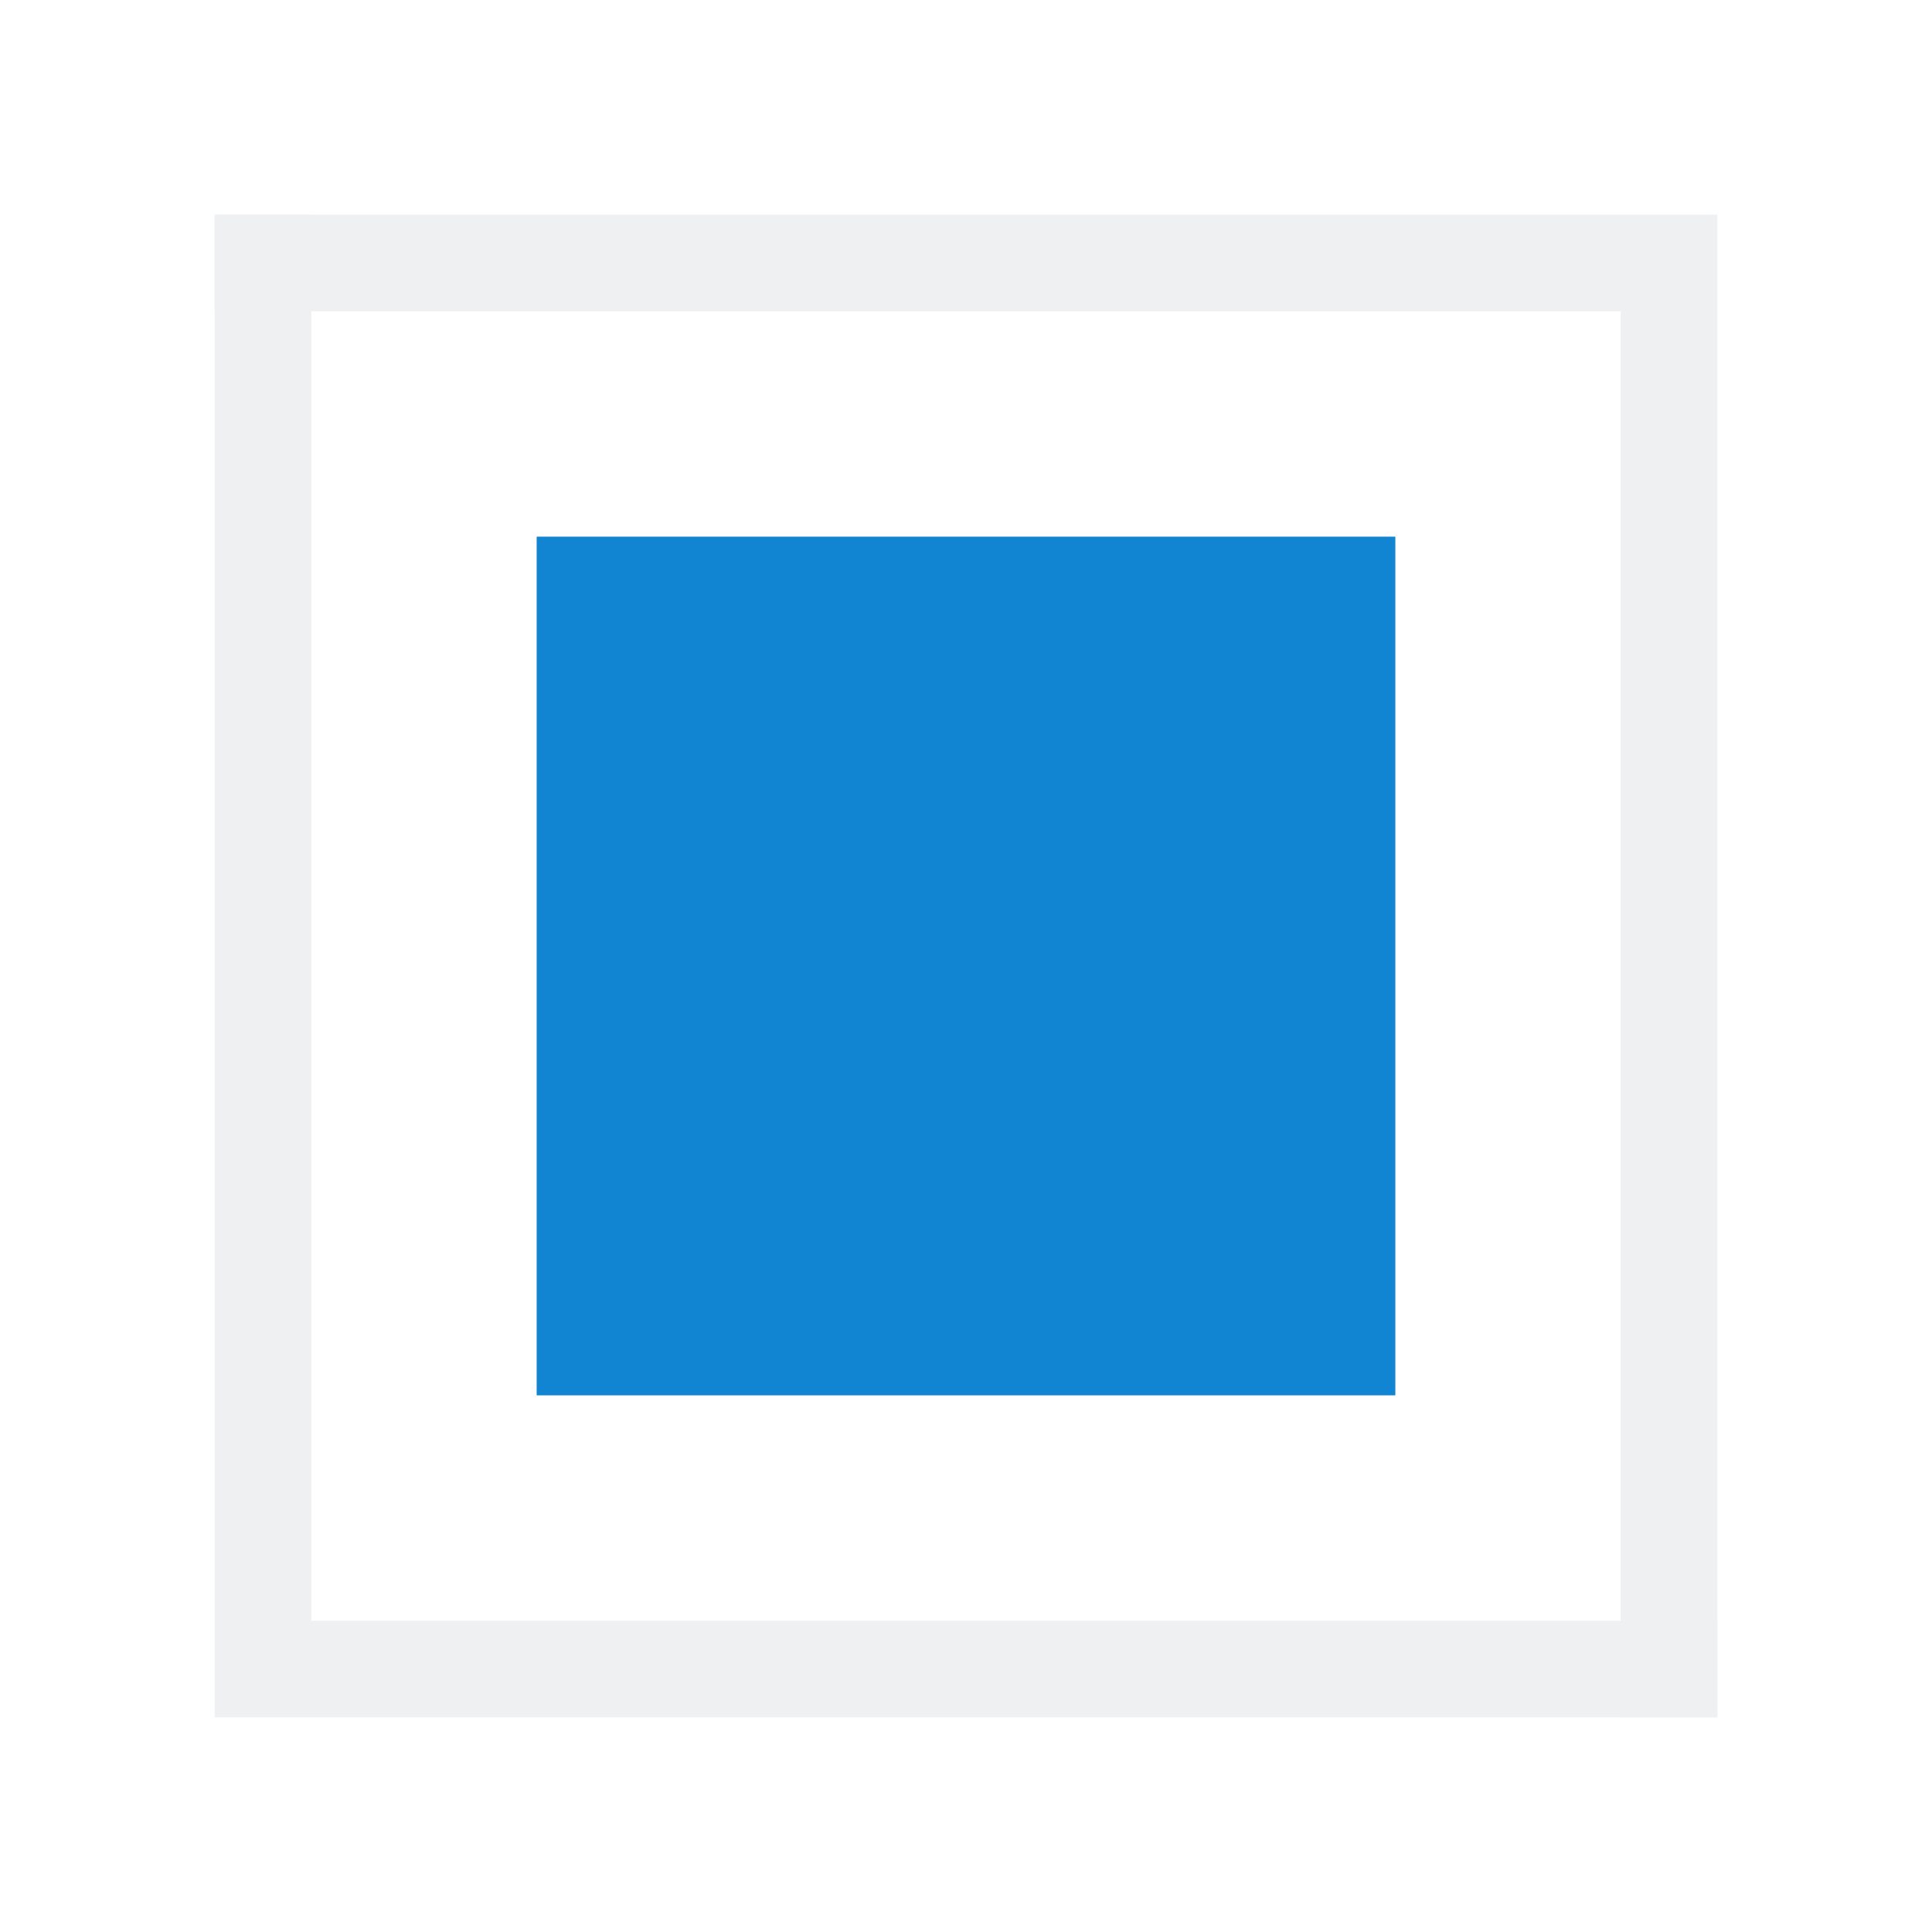
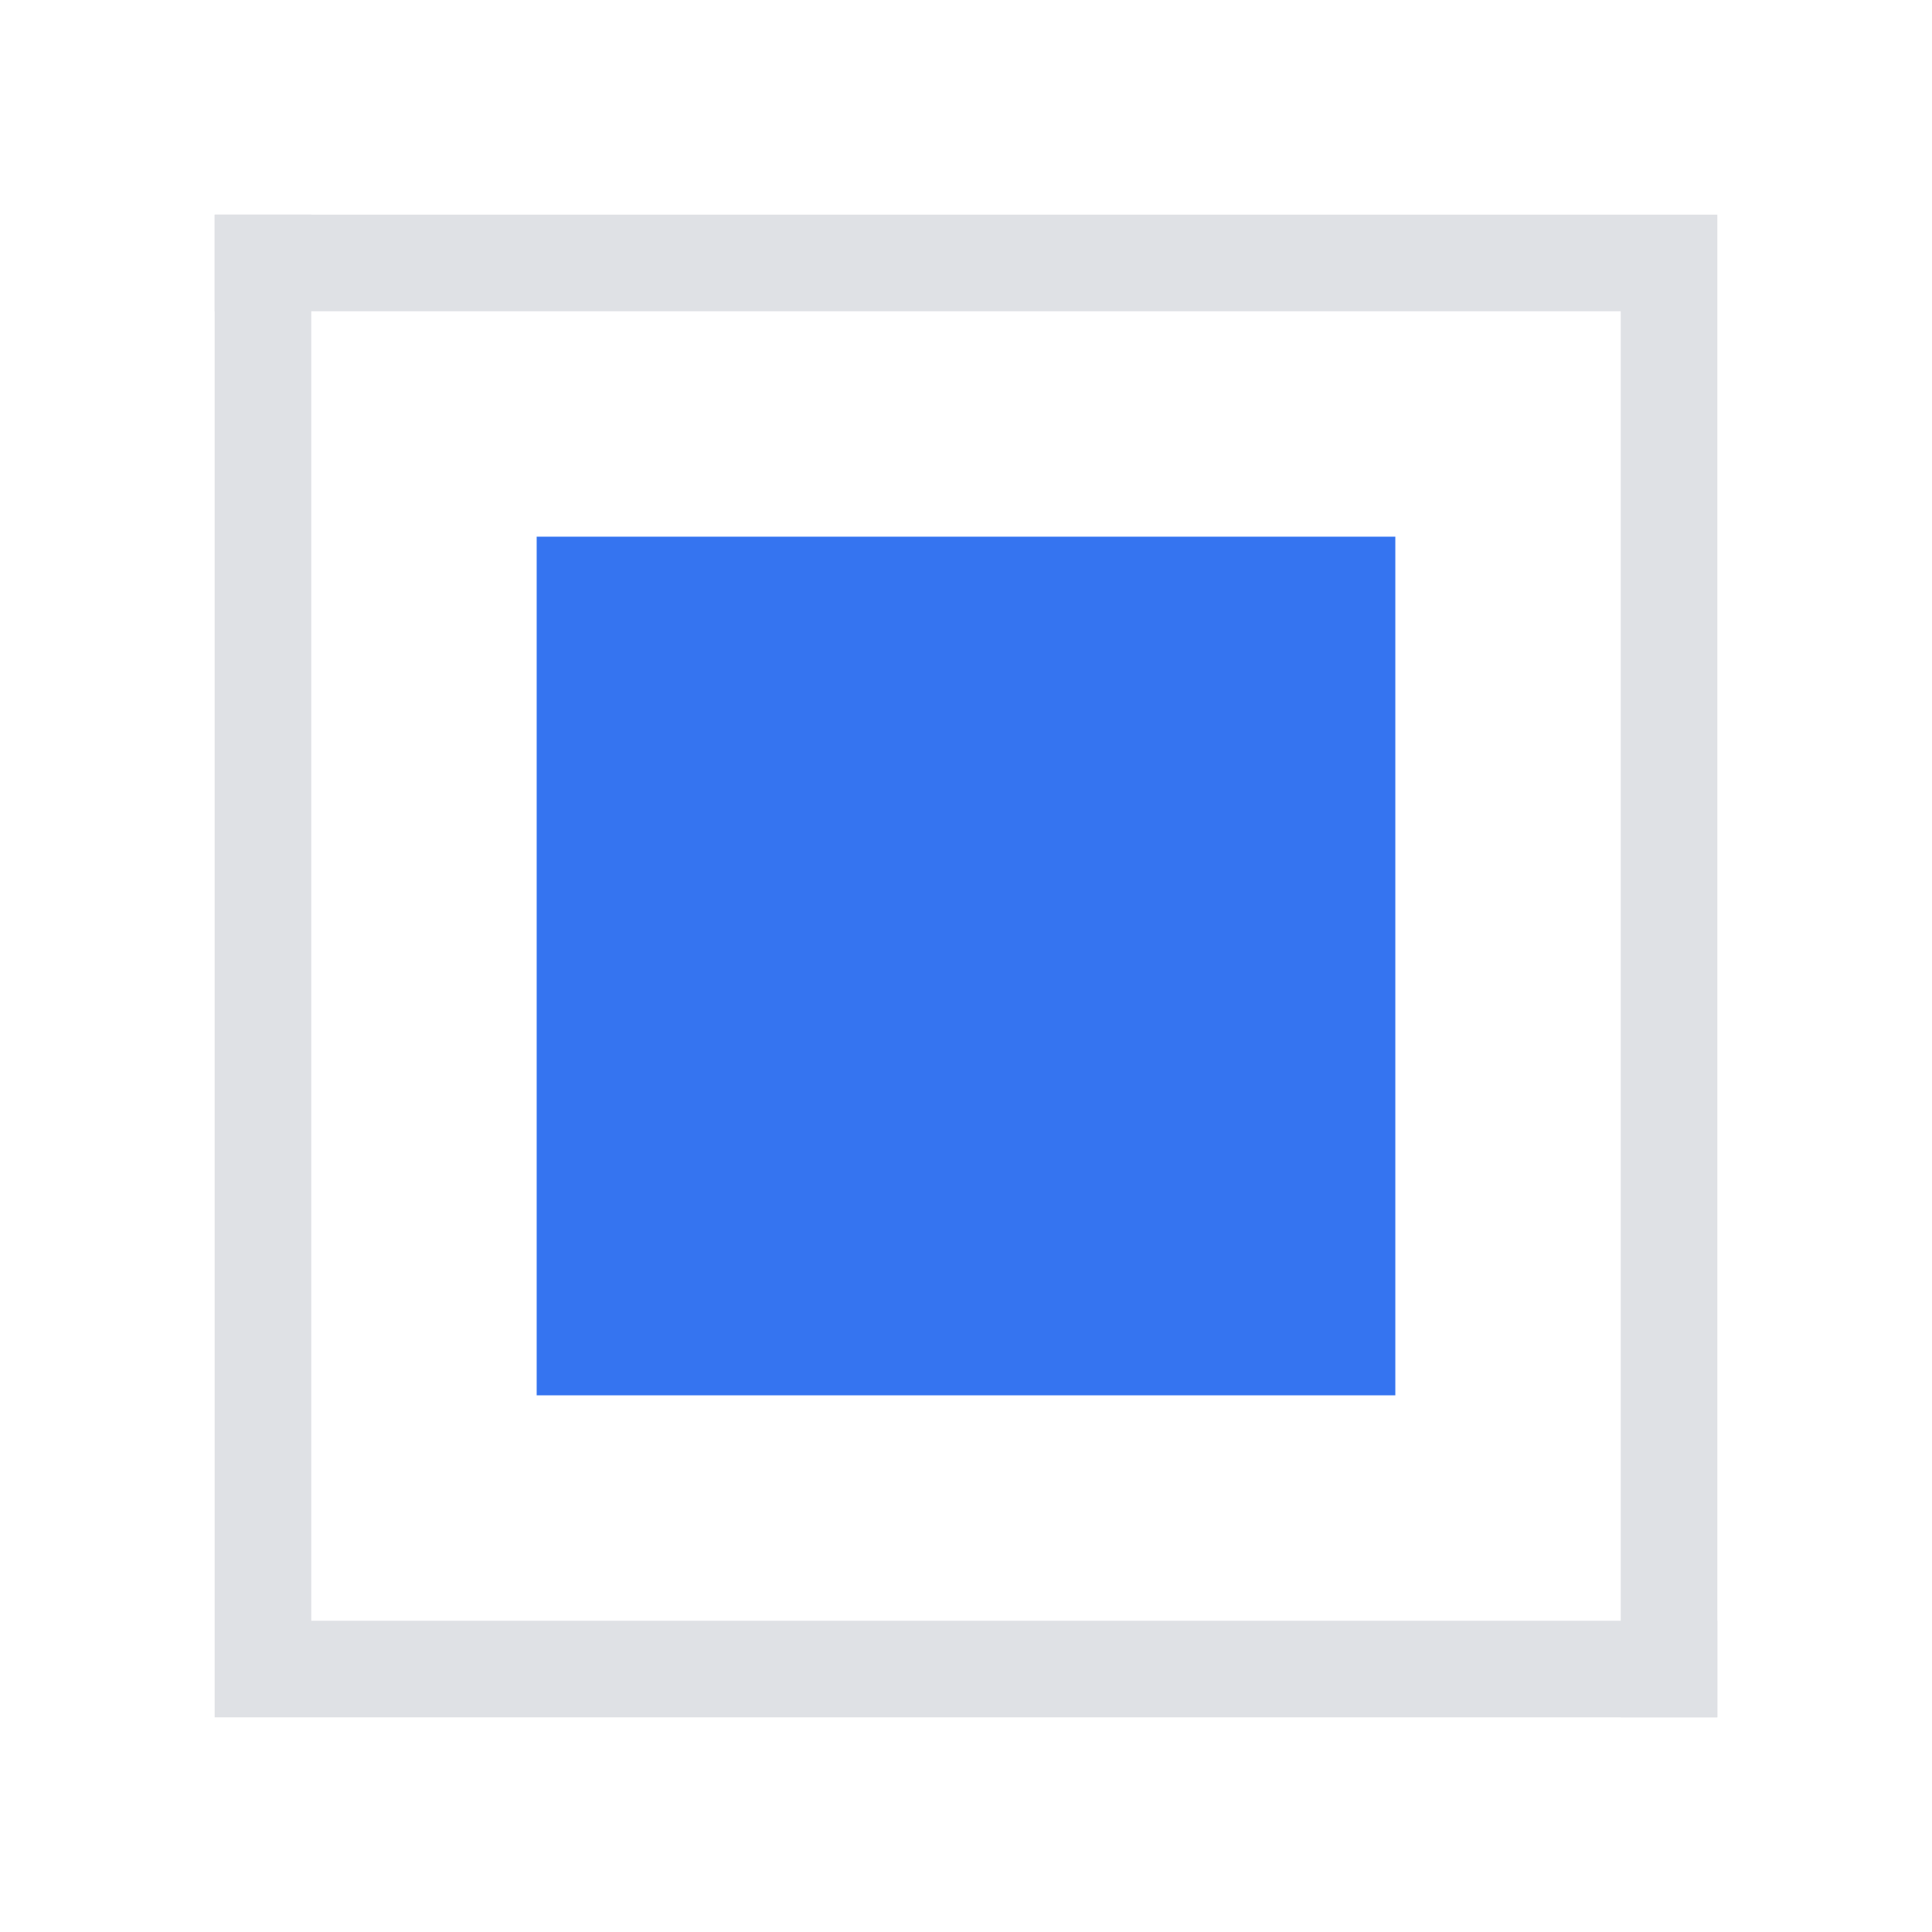
<svg xmlns="http://www.w3.org/2000/svg" version="1.1" id="图层_1" x="0px" y="0px" width="18px" height="18px" viewBox="0 0 18 18" enable-background="new 0 0 18 18" xml:space="preserve">
-   <path fill="#EFF0F1" d="M2,2h14v14h-0.9V2.9H2V2z" />
-   <path fill="#EFF0F1" d="M16,16H2V2h0.9v13.1H16V16z" />
-   <path fill="#1185D1" d="M5,5h8v8H5V5z" />
+   <path fill="#dfe1e5" d="M2,2h14v14h-0.9V2.9H2V2z" />
+   <path fill="#dfe1e5" d="M16,16H2V2h0.9v13.1H16V16z" />
+   <path fill="#3574f0" d="M5,5h8v8H5V5z" />
</svg>
